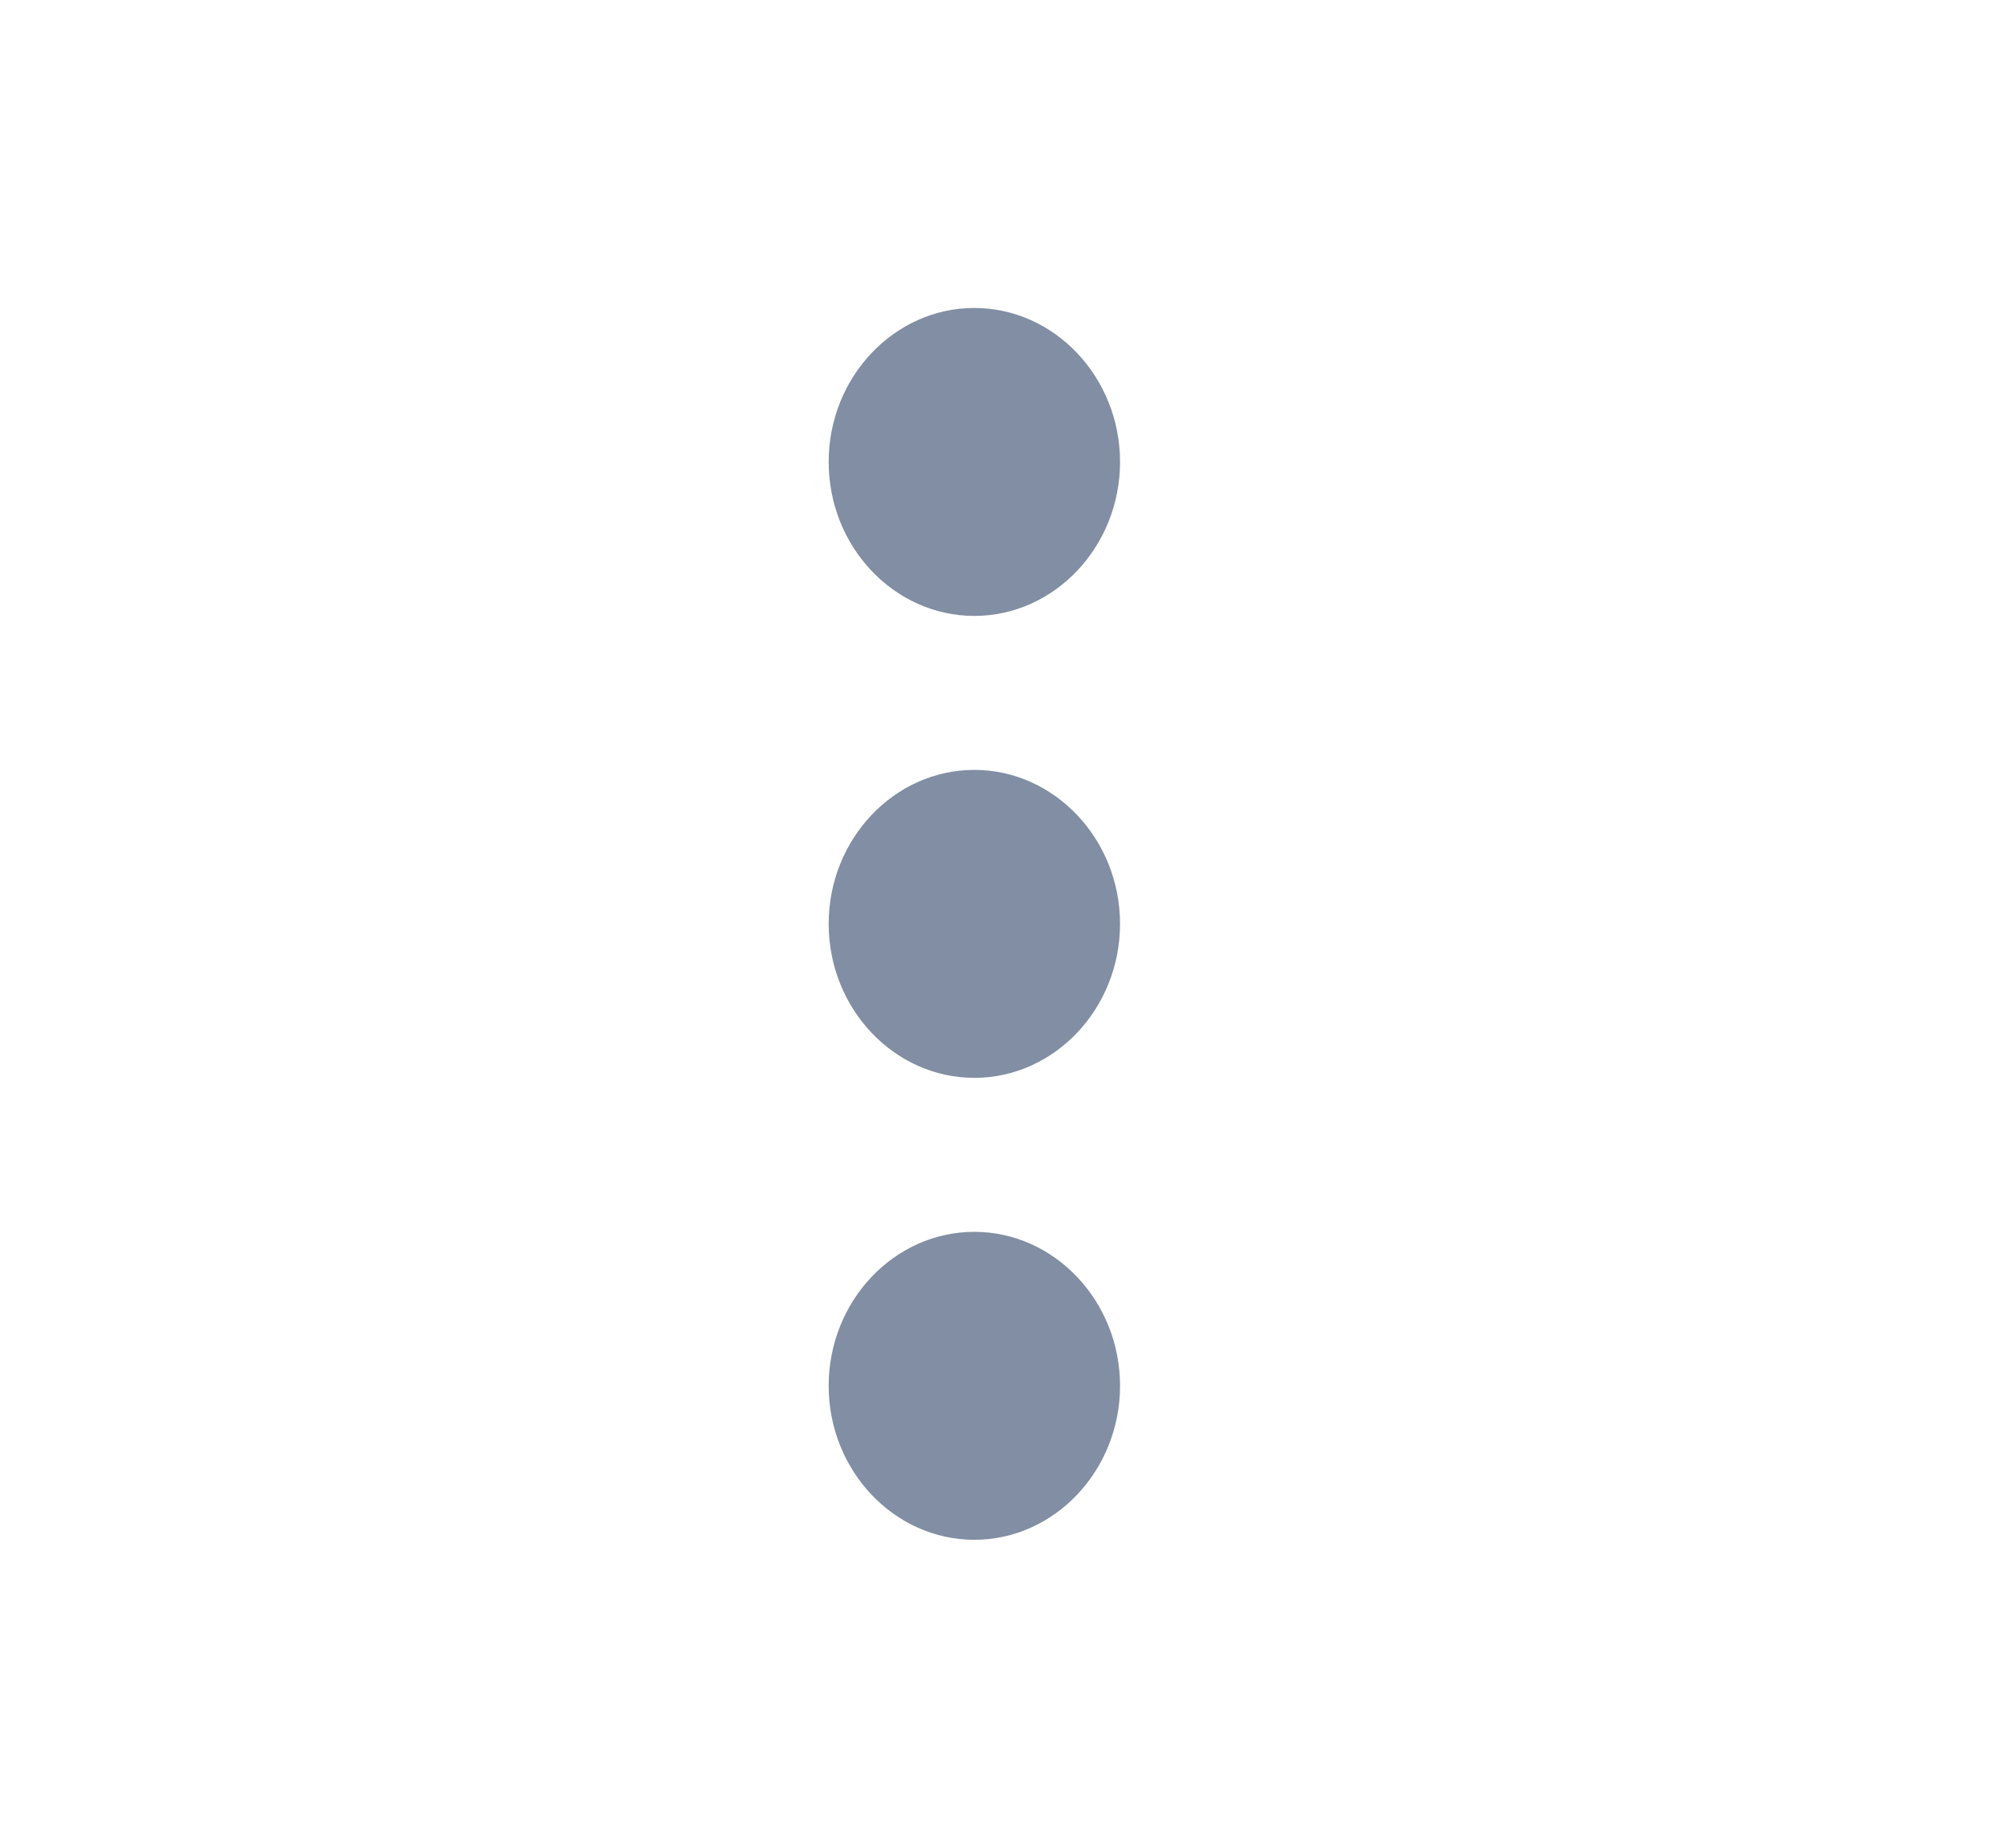
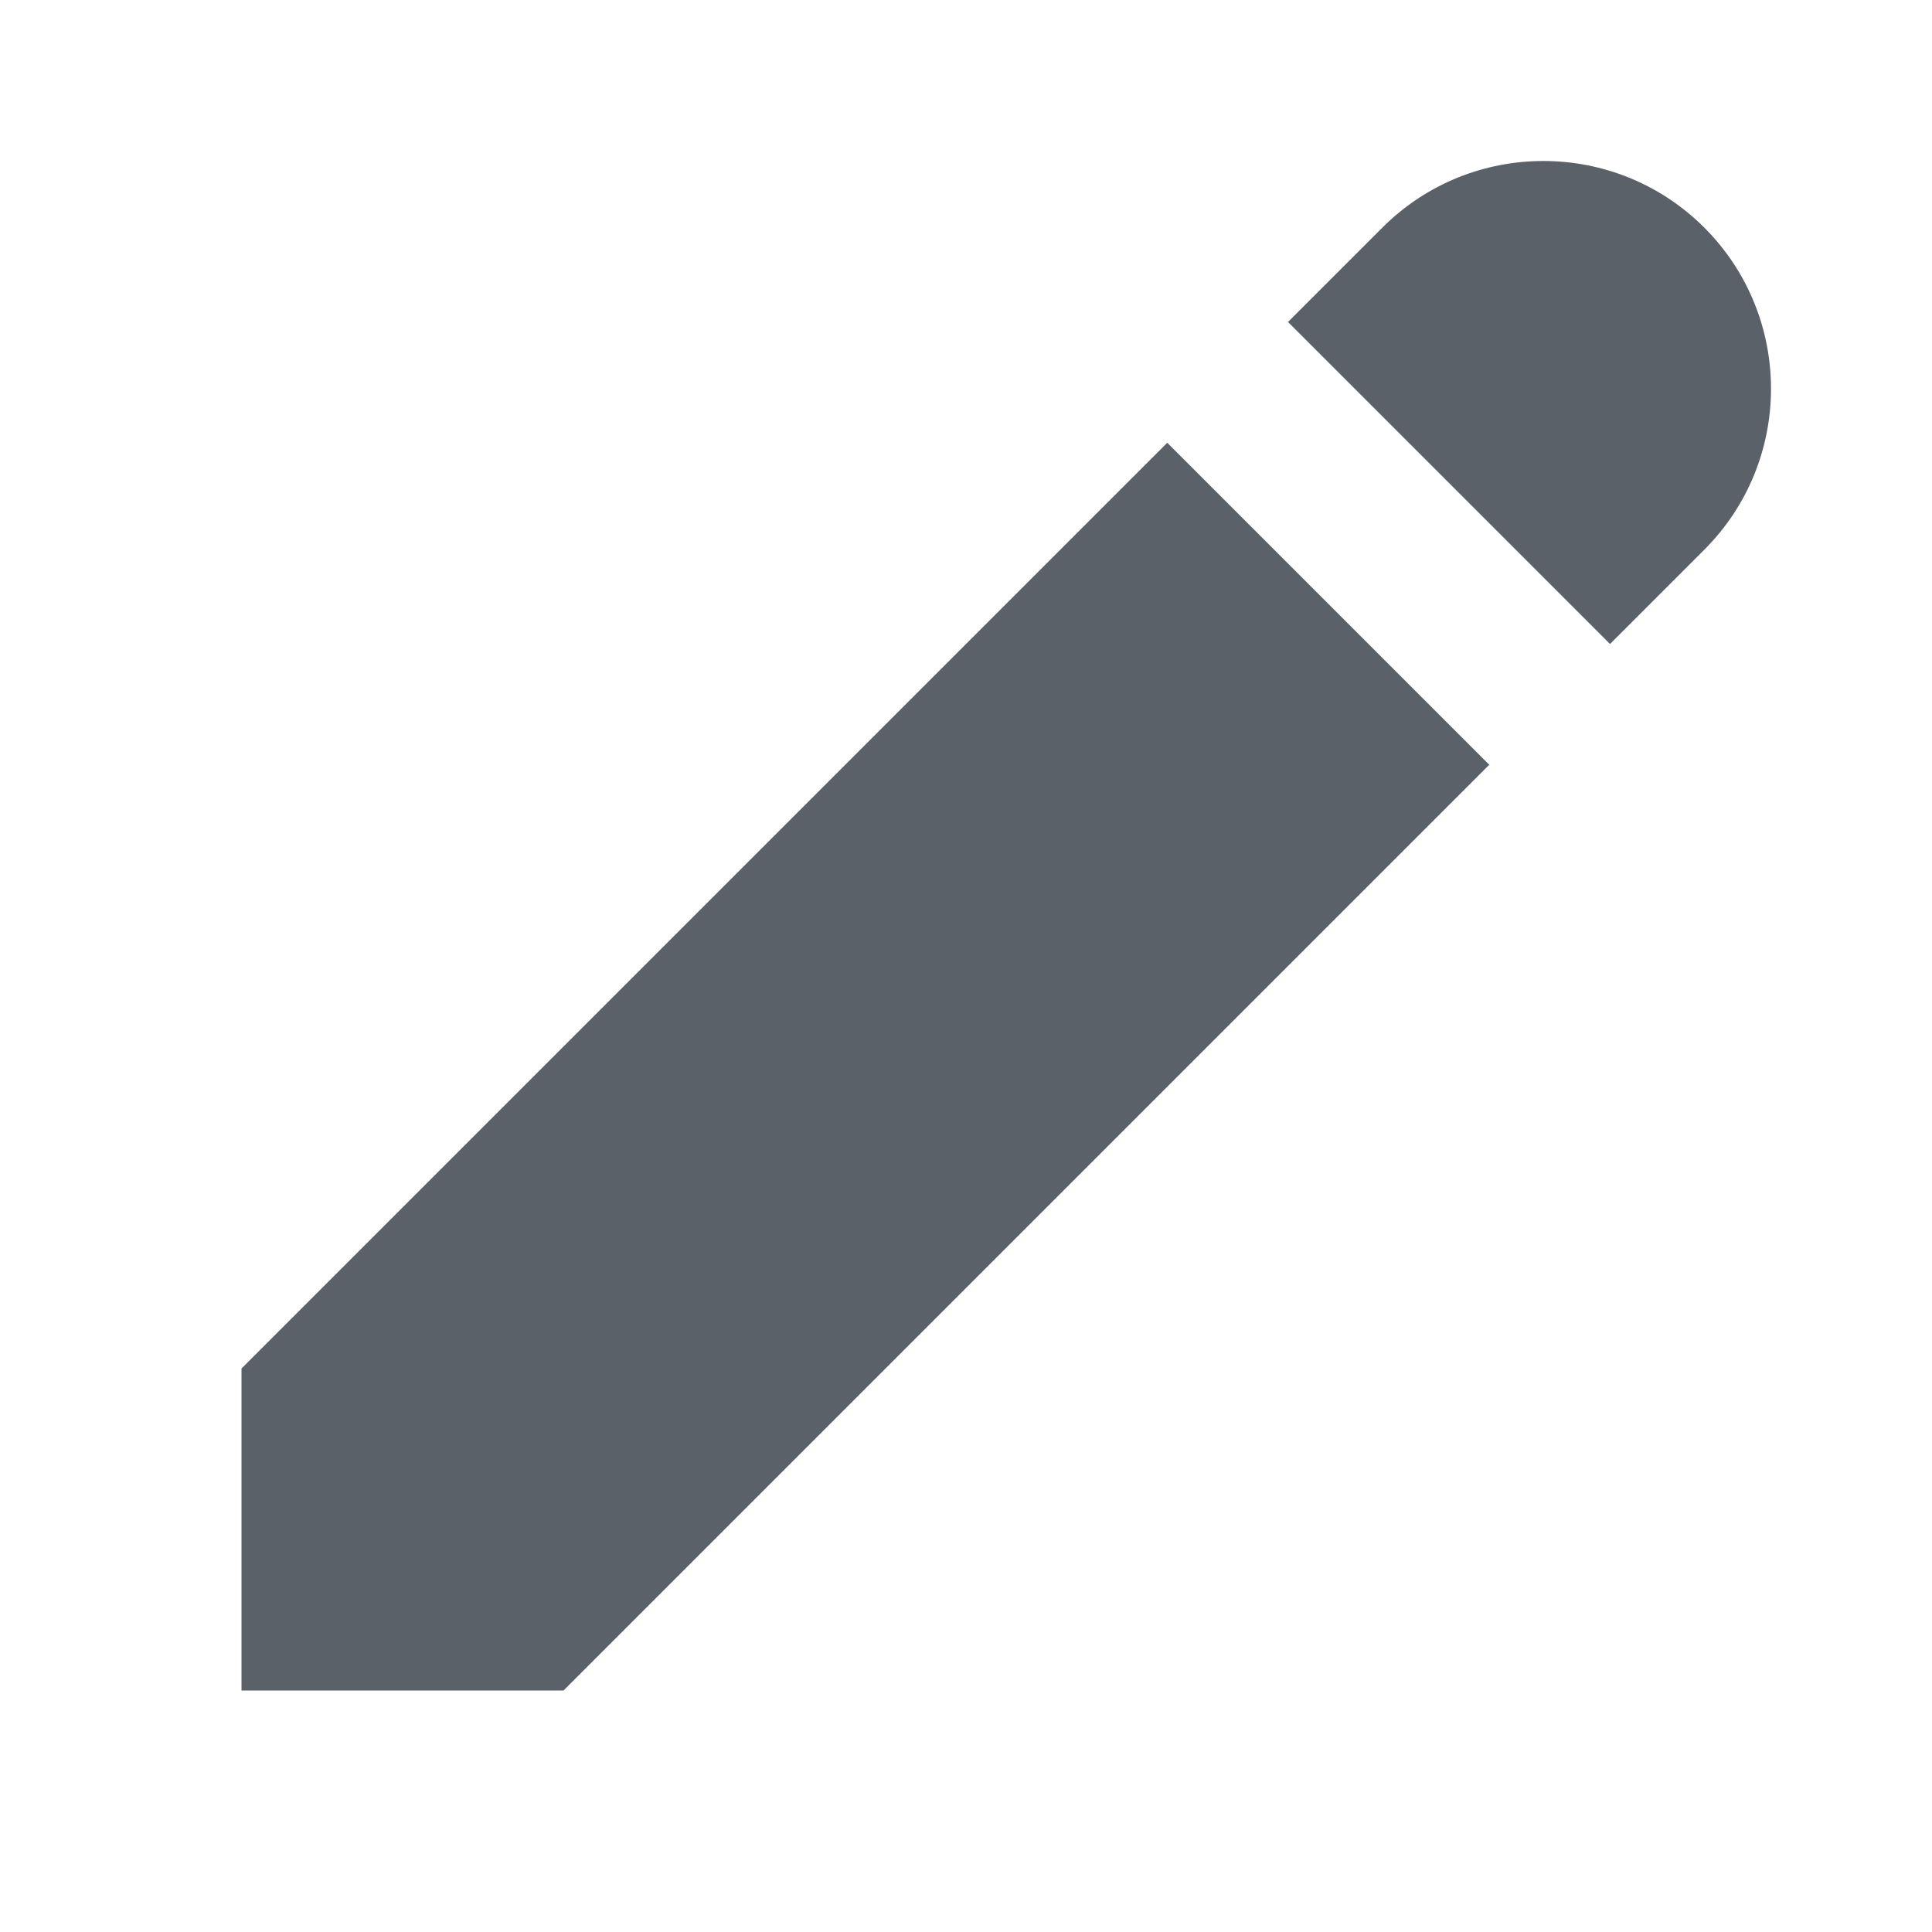
- <svg xmlns="http://www.w3.org/2000/svg" width="13" height="12" viewBox="0 0 13 12" fill="none">
-   <path fill-rule="evenodd" clip-rule="evenodd" d="M6.327 4C6.847 4 7.273 3.55 7.273 3C7.273 2.45 6.847 2 6.327 2C5.806 2 5.381 2.45 5.381 3C5.381 3.55 5.806 4 6.327 4ZM6.327 5C5.806 5 5.381 5.45 5.381 6C5.381 6.55 5.806 7 6.327 7C6.847 7 7.273 6.55 7.273 6C7.273 5.45 6.847 5 6.327 5ZM5.381 9C5.381 8.45 5.806 8 6.327 8C6.847 8 7.273 8.45 7.273 9C7.273 9.55 6.847 10 6.327 10C5.806 10 5.381 9.55 5.381 9Z" fill="#818EA3" />
+ <svg xmlns="http://www.w3.org/2000/svg" x="0px" y="0px" width="24" height="24" viewBox="0 0 172 172" style=" fill:#000000;">
+   <g fill="none" fill-rule="nonzero" stroke="none" stroke-width="1" stroke-linecap="butt" stroke-linejoin="miter" stroke-miterlimit="10" stroke-dasharray="" stroke-dashoffset="0" font-family="none" font-weight="none" font-size="none" text-anchor="none" style="mix-blend-mode: normal">
+     <path d="M0,172v-172h172v172z" fill="none">
+         </path>
+     <g fill="#5A6169">
+       <path d="M137.398,14.333c-5.187,0 -10.374,1.975 -14.333,5.935l-8.398,8.398l28.667,28.667l8.398,-8.398c7.912,-7.912 7.912,-20.747 0,-28.667c-3.96,-3.96 -9.146,-5.935 -14.333,-5.935zM103.917,39.417l-82.417,82.417v28.667h28.667l82.417,-82.417z" />
+     </g>
+   </g>
</svg>
